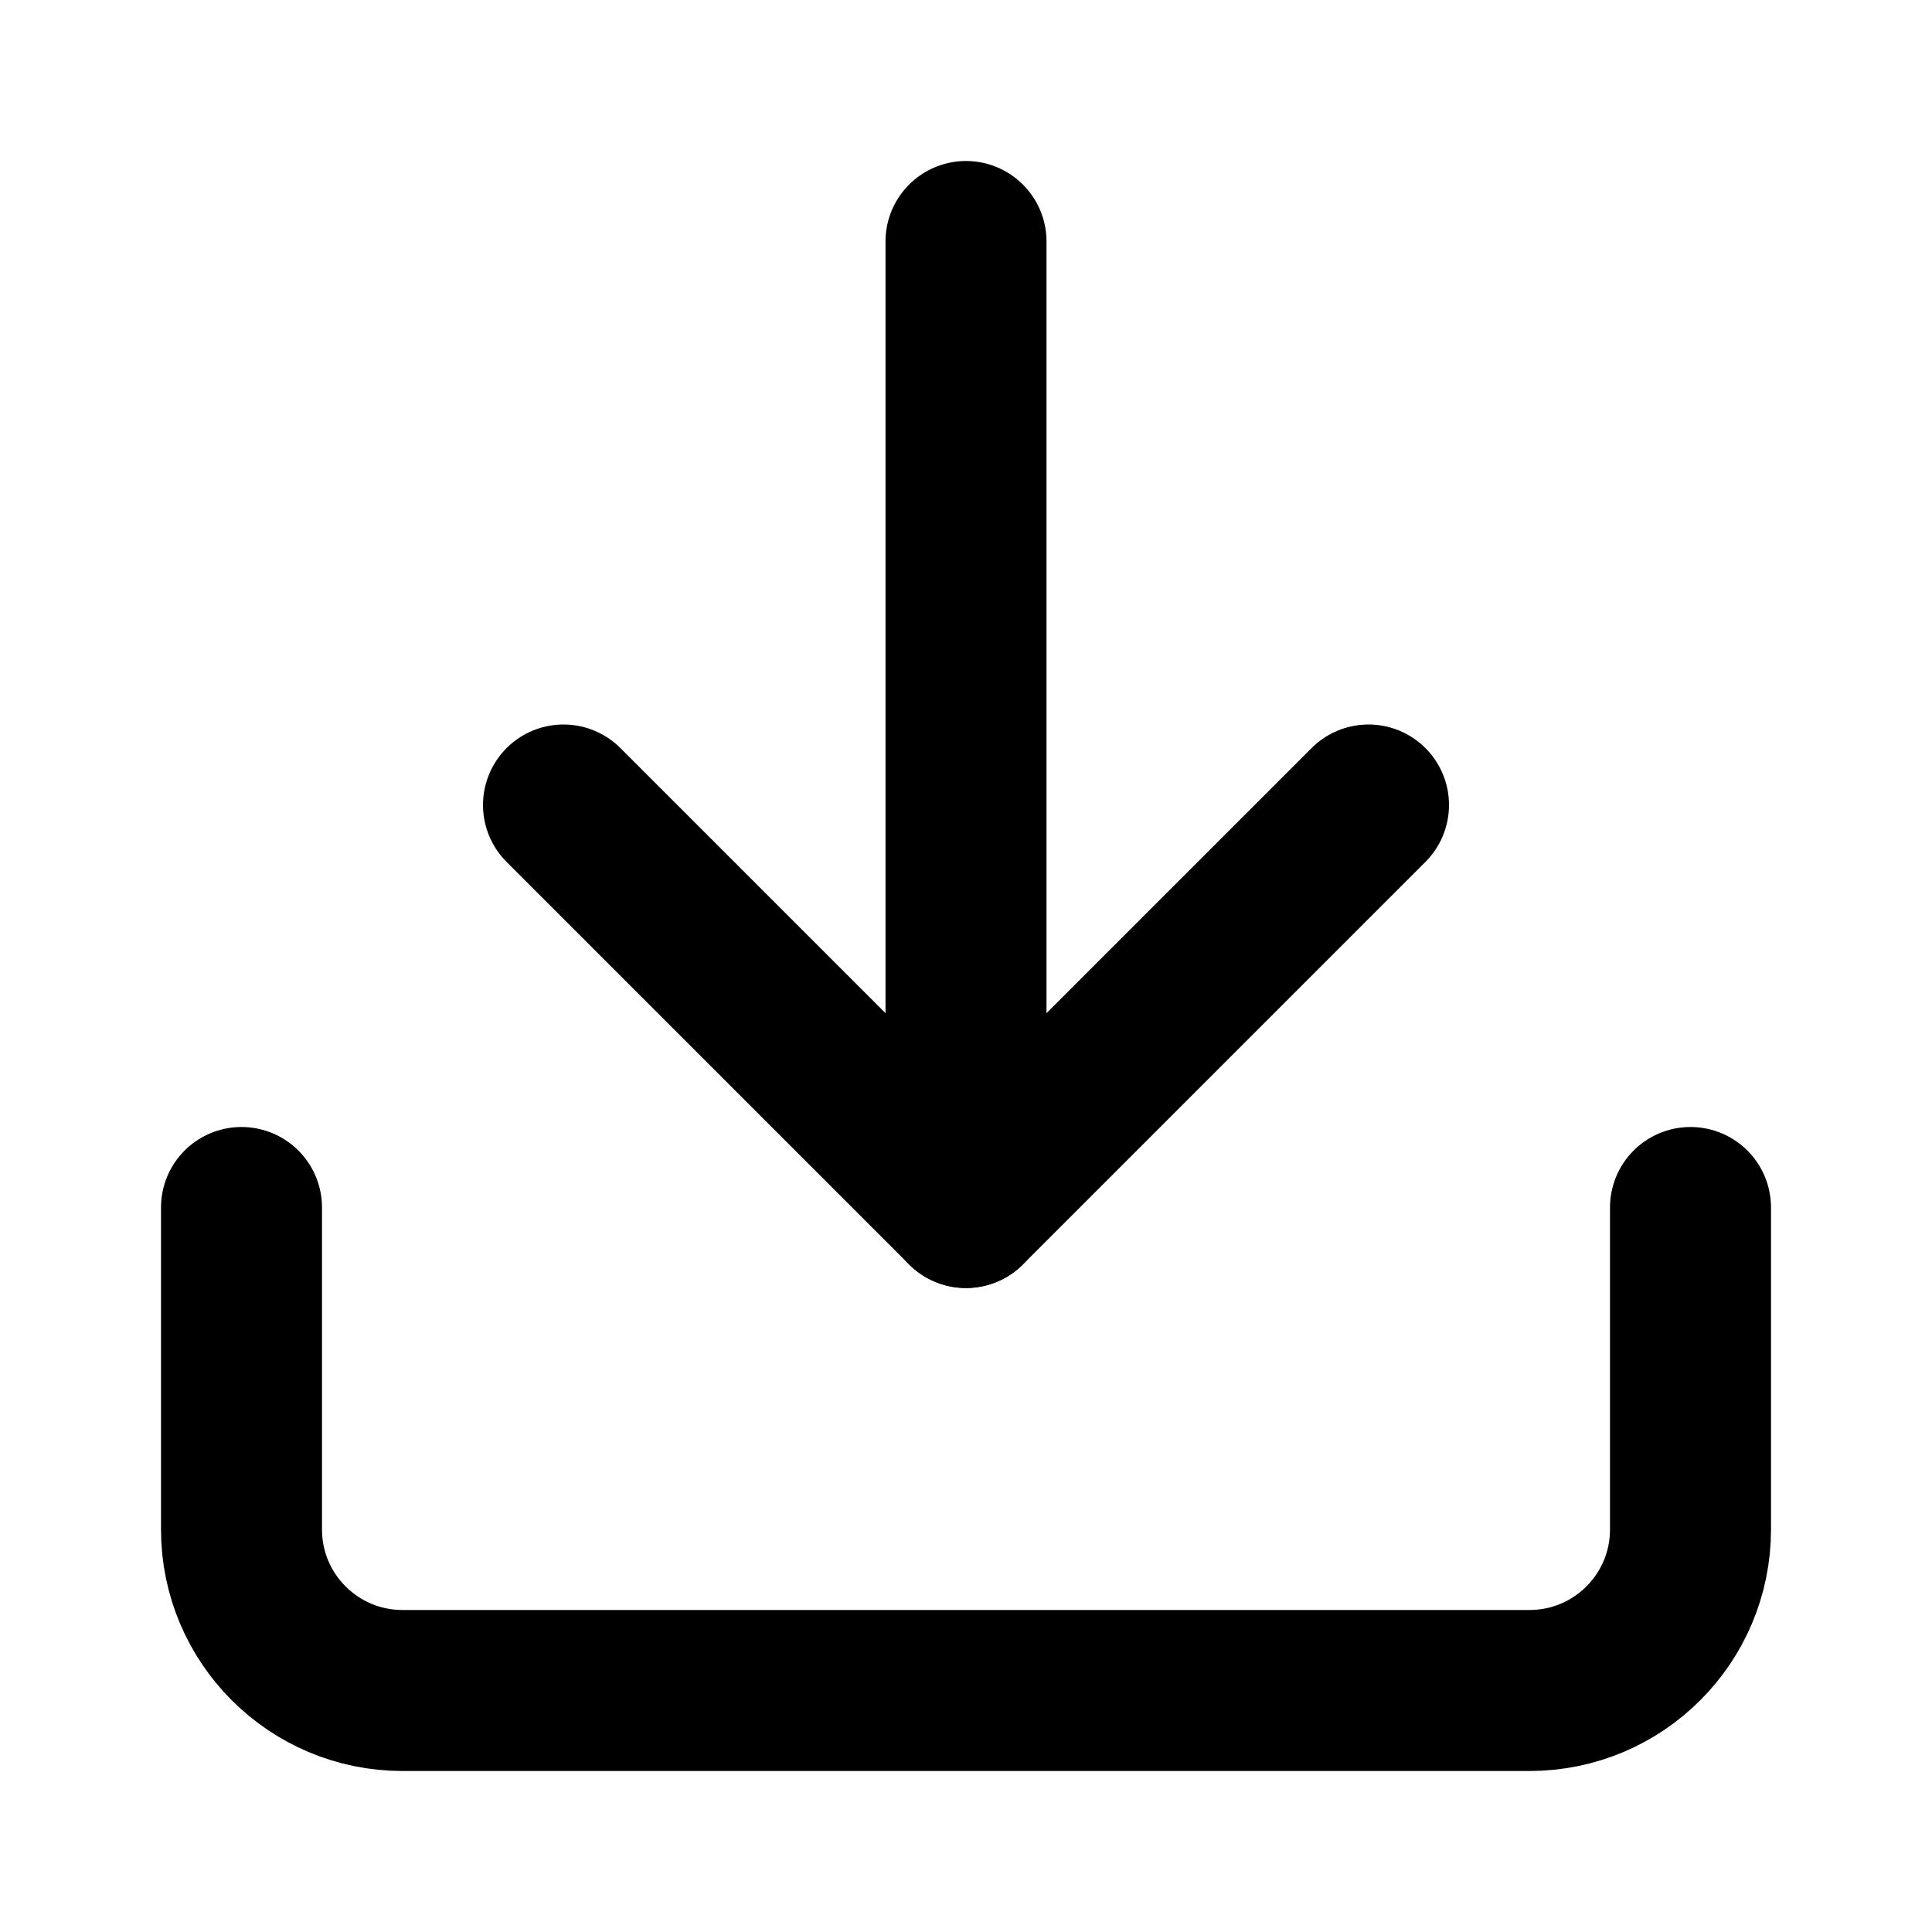
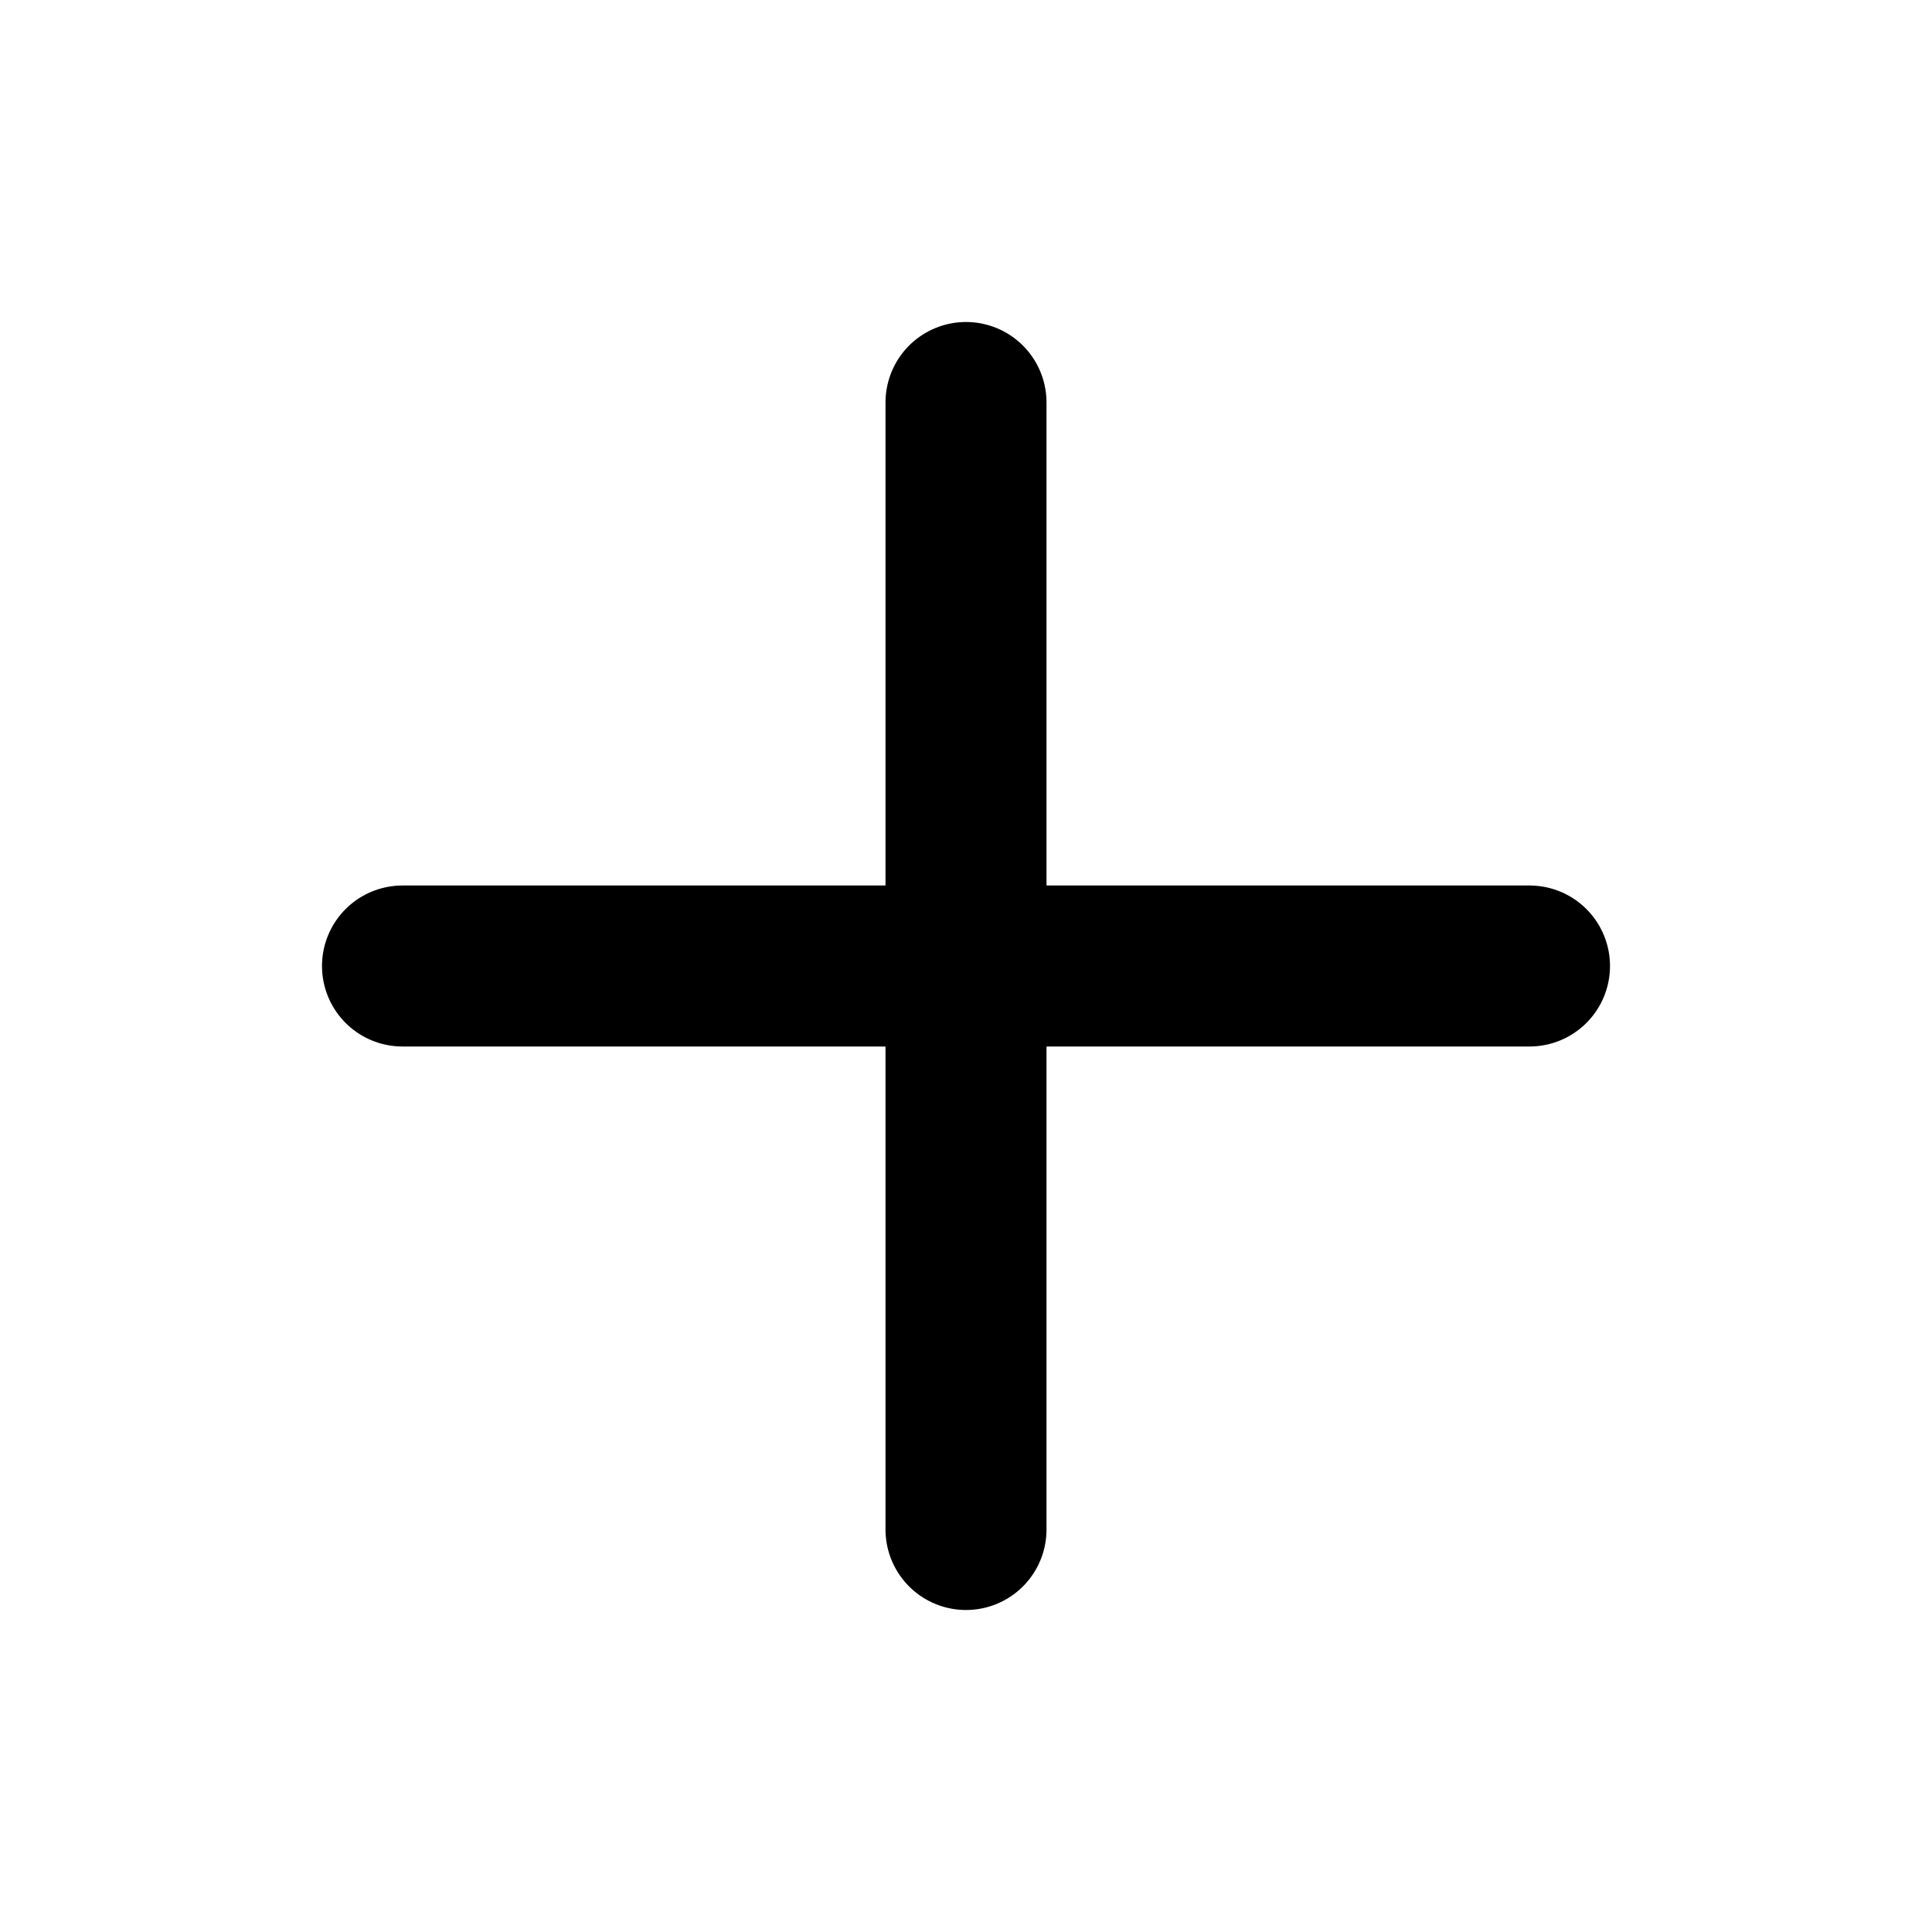
- <svg xmlns="http://www.w3.org/2000/svg" class="lucide lucide-download" width="24" height="24" viewBox="0 0 24 24" fill="none" stroke="currentColor" stroke-width="2" stroke-linecap="round" stroke-linejoin="round">
-   <path d="M12 15V3" />
-   <path d="M21 15v4a2 2 0 0 1-2 2H5a2 2 0 0 1-2-2v-4" />
-   <path d="m7 10 5 5 5-5" />
+ <svg xmlns="http://www.w3.org/2000/svg" class="lucide lucide-plus" width="24" height="24" viewBox="0 0 24 24" fill="none" stroke="currentColor" stroke-width="2" stroke-linecap="round" stroke-linejoin="round">
+   <path d="M5 12h14" />
+   <path d="M12 5v14" />
</svg>
